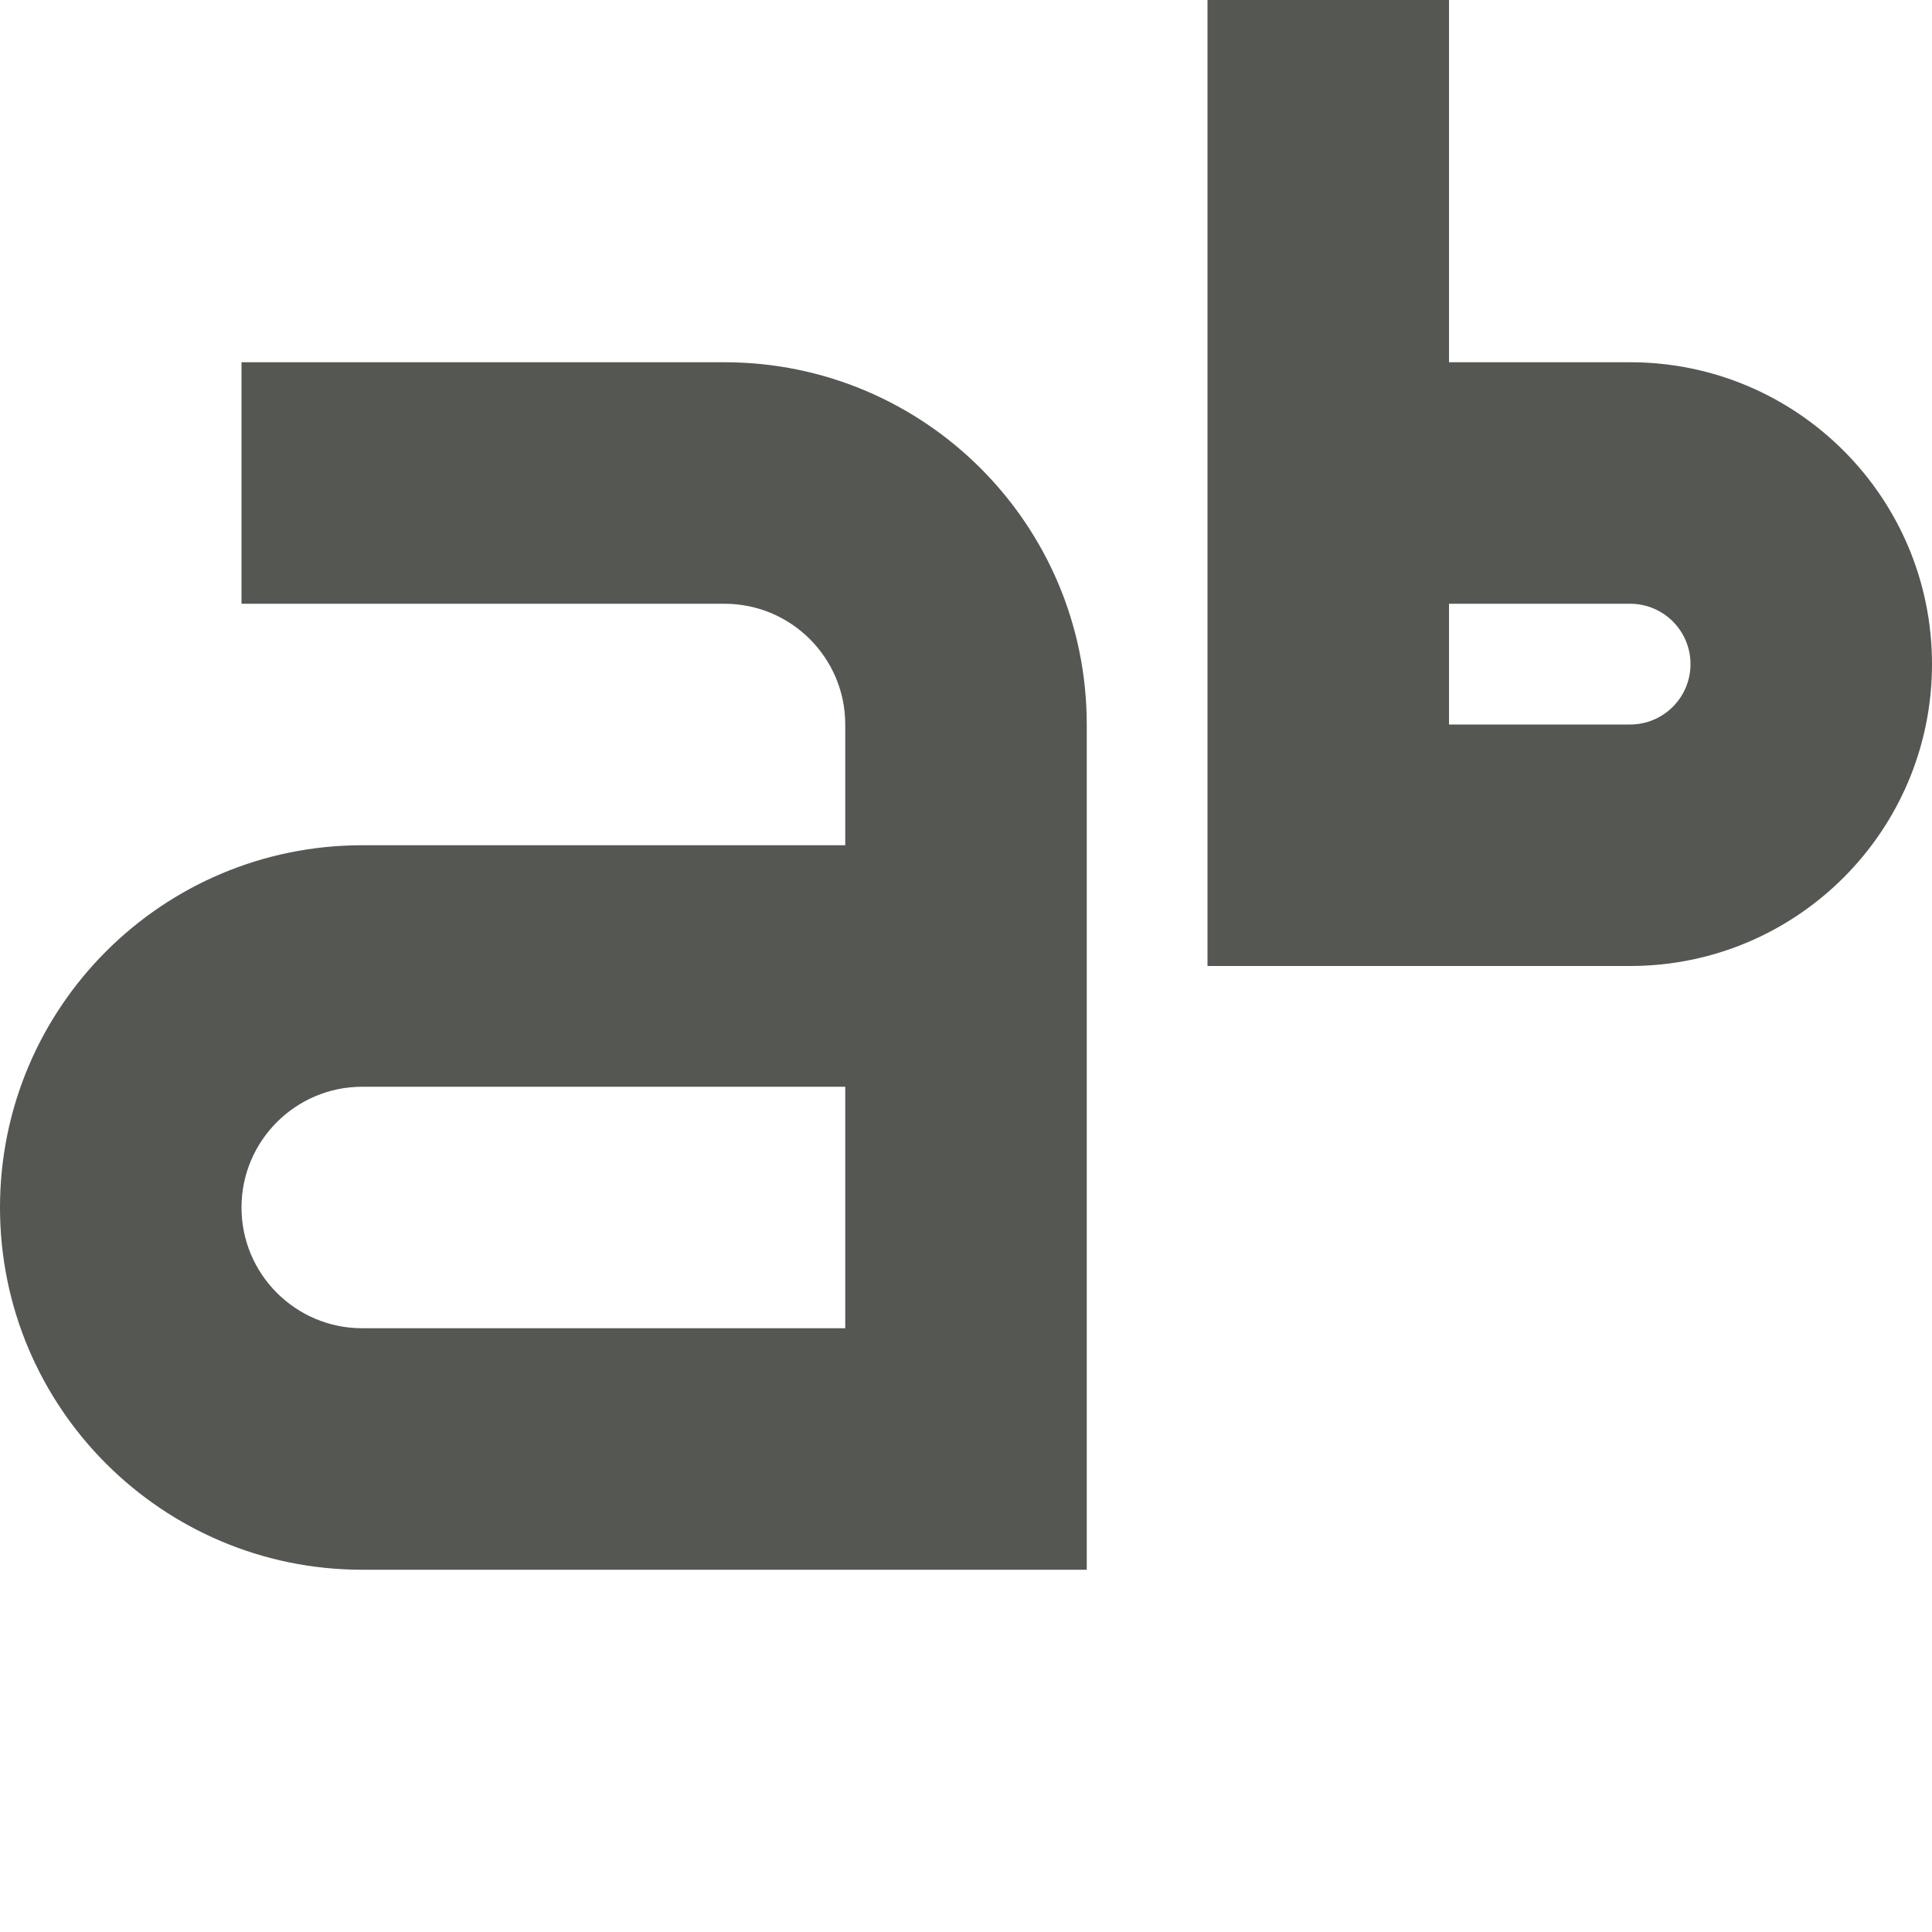
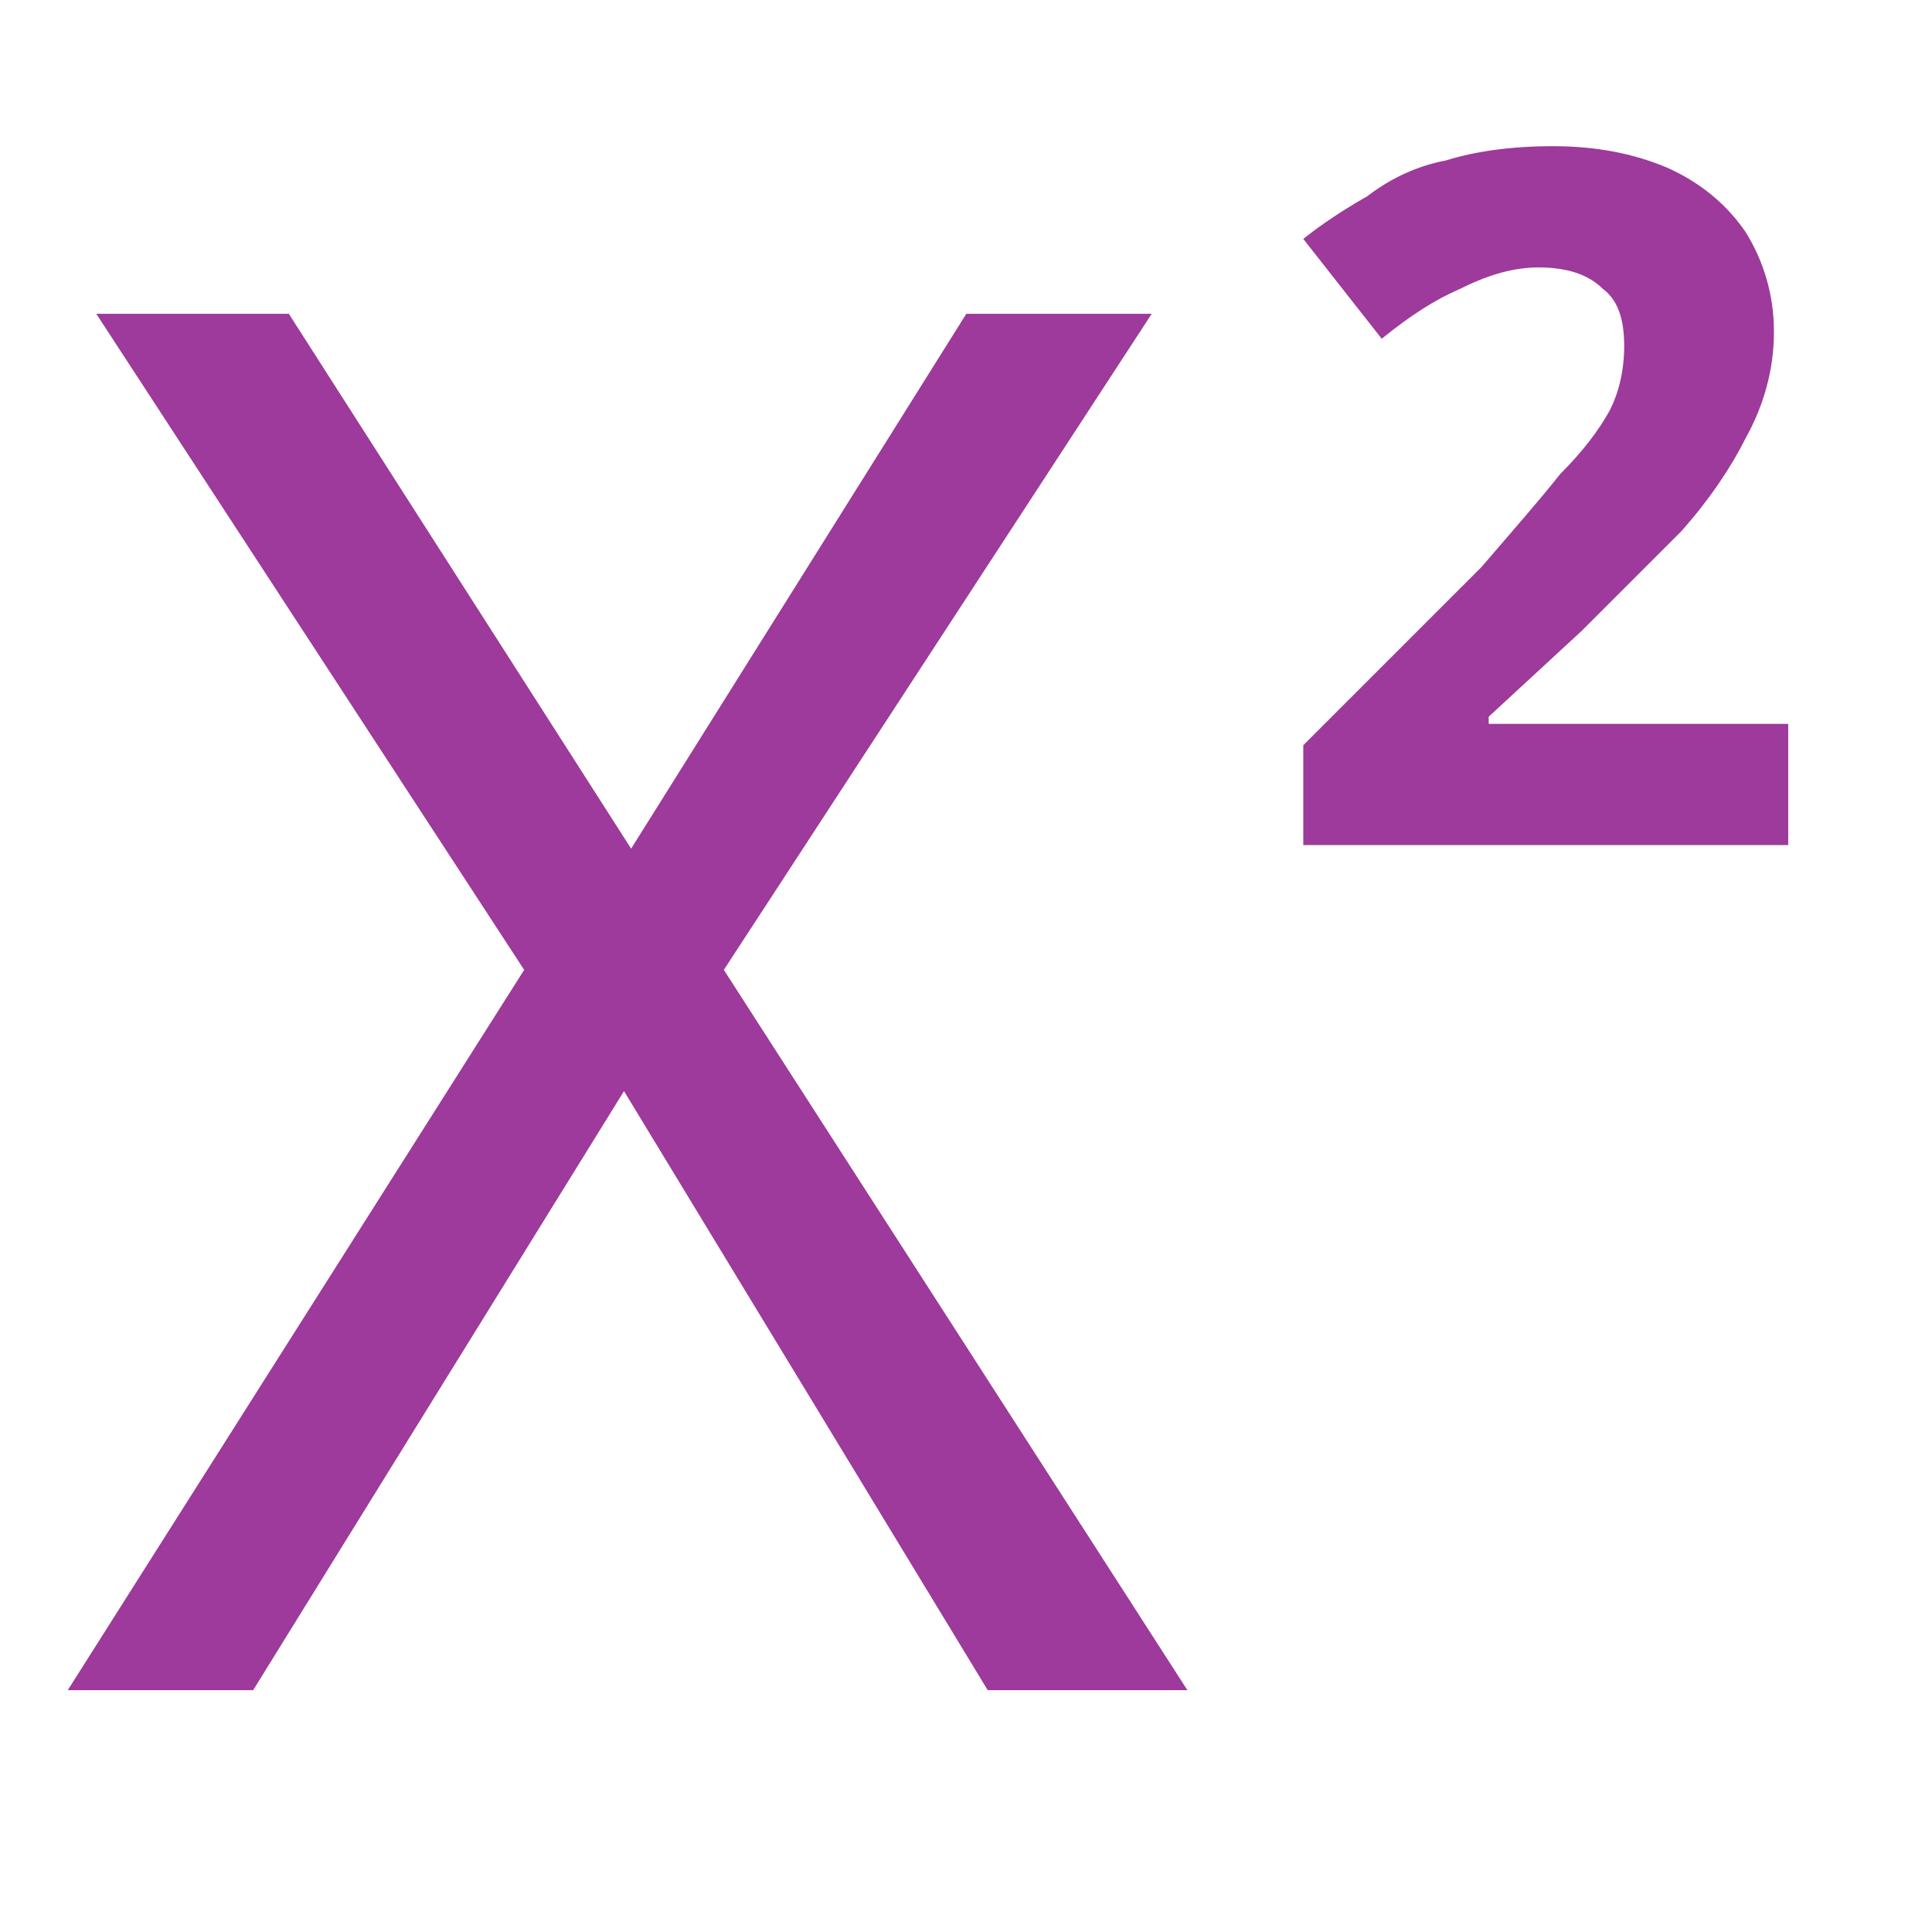
- <svg xmlns="http://www.w3.org/2000/svg" viewBox="0 0 16 16">
-   <path d="m10 0v8h2 1.5a2.5 2.5 0 0 0 2.5-2.5 2.5 2.5 0 0 0 -2.5-2.5h-1.5v-3zm-8 3v2h4c.552 0 1 .448 1 1v1h-4c-1.657 0-3 1.343-3 3 0 1.657 1.343 3 3 3h6v-7c0-1.657-1.343-3-3-3zm10 2h1.5a.5.5 0 0 1 .5.5.5.5 0 0 1 -.5.5h-1.5zm-9 4h4v2h-4c-.552 0-1-.448-1-1 0-.552.448-1 1-1z" fill="#555753" />
+ <svg xmlns="http://www.w3.org/2000/svg" xmlns:xlink="http://www.w3.org/1999/xlink" height="16" viewBox="0 0 4.233 4.233" width="16" version="1.1" id="svg21">
+   <defs id="defs25" />
+   <linearGradient id="a">
+     <stop offset="0" stop-color="#5c5c5c" id="stop2" />
+     <stop offset="1" stop-color="#5c5c5c" stop-opacity="0" id="stop4" />
+   </linearGradient>
+   <linearGradient id="b" gradientUnits="userSpaceOnUse" x1="40.633" x2="49.035" xlink:href="#a" y1="-5.679" y2="77.697" gradientTransform="matrix(0.03307292,0,0,0.03152319,0,0.362909)" />
+   <linearGradient id="c" gradientUnits="userSpaceOnUse" x1="99.734" x2="104.532" xlink:href="#a" y1="37.847" y2="114.114" gradientTransform="matrix(0.02480469,0,0,0.02480469,0.776209,-1.248262)" />
+   <path id="path9" d="m -5.609,2.096 0.958,1.367 H -5.165 L -5.858,2.45 -6.562,3.463 H -7.064 L -6.085,2.117 -7.011,0.82 h 0.503 l 0.667,0.958 0.667,-0.958 h 0.497 z" style="fill:#9d3a9b;stroke-width:0.122" />
+   <text xml:space="preserve" style="font-style:normal;font-weight:normal;font-size:4.233px;line-height:1.25;font-family:sans-serif;letter-spacing:0px;word-spacing:0px;fill:#9d3a9b;fill-opacity:1;stroke:none;stroke-width:0.265" x="0.132" y="3.704" id="text824">
+     <tspan id="tspan822" x="0.132" y="3.704" style="font-size:4.233px;fill:#9d3a9b;stroke-width:0.265;-inkscape-font-specification:Nunito;font-family:Nunito;font-weight:normal;font-style:normal;font-stretch:normal;font-variant:normal">X</tspan>
+   </text>
+   <text xml:space="preserve" style="font-style:normal;font-variant:normal;font-weight:800;font-stretch:normal;font-size:2.117px;line-height:1.25;font-family:Nunito;-inkscape-font-specification:'Nunito Ultra-Bold';letter-spacing:0px;word-spacing:0px;fill:#9d3a9b;fill-opacity:1;stroke:none;stroke-width:0.265" x="2.778" y="1.852" id="text828">
+     <tspan id="tspan826" x="2.778" y="1.852" style="font-style:normal;font-variant:normal;font-weight:bold;font-stretch:normal;font-size:2.117px;font-family:Nunito;-inkscape-font-specification:'Nunito Bold';fill:#9d3a9b;stroke-width:0.265">2</tspan>
+   </text>
</svg>
